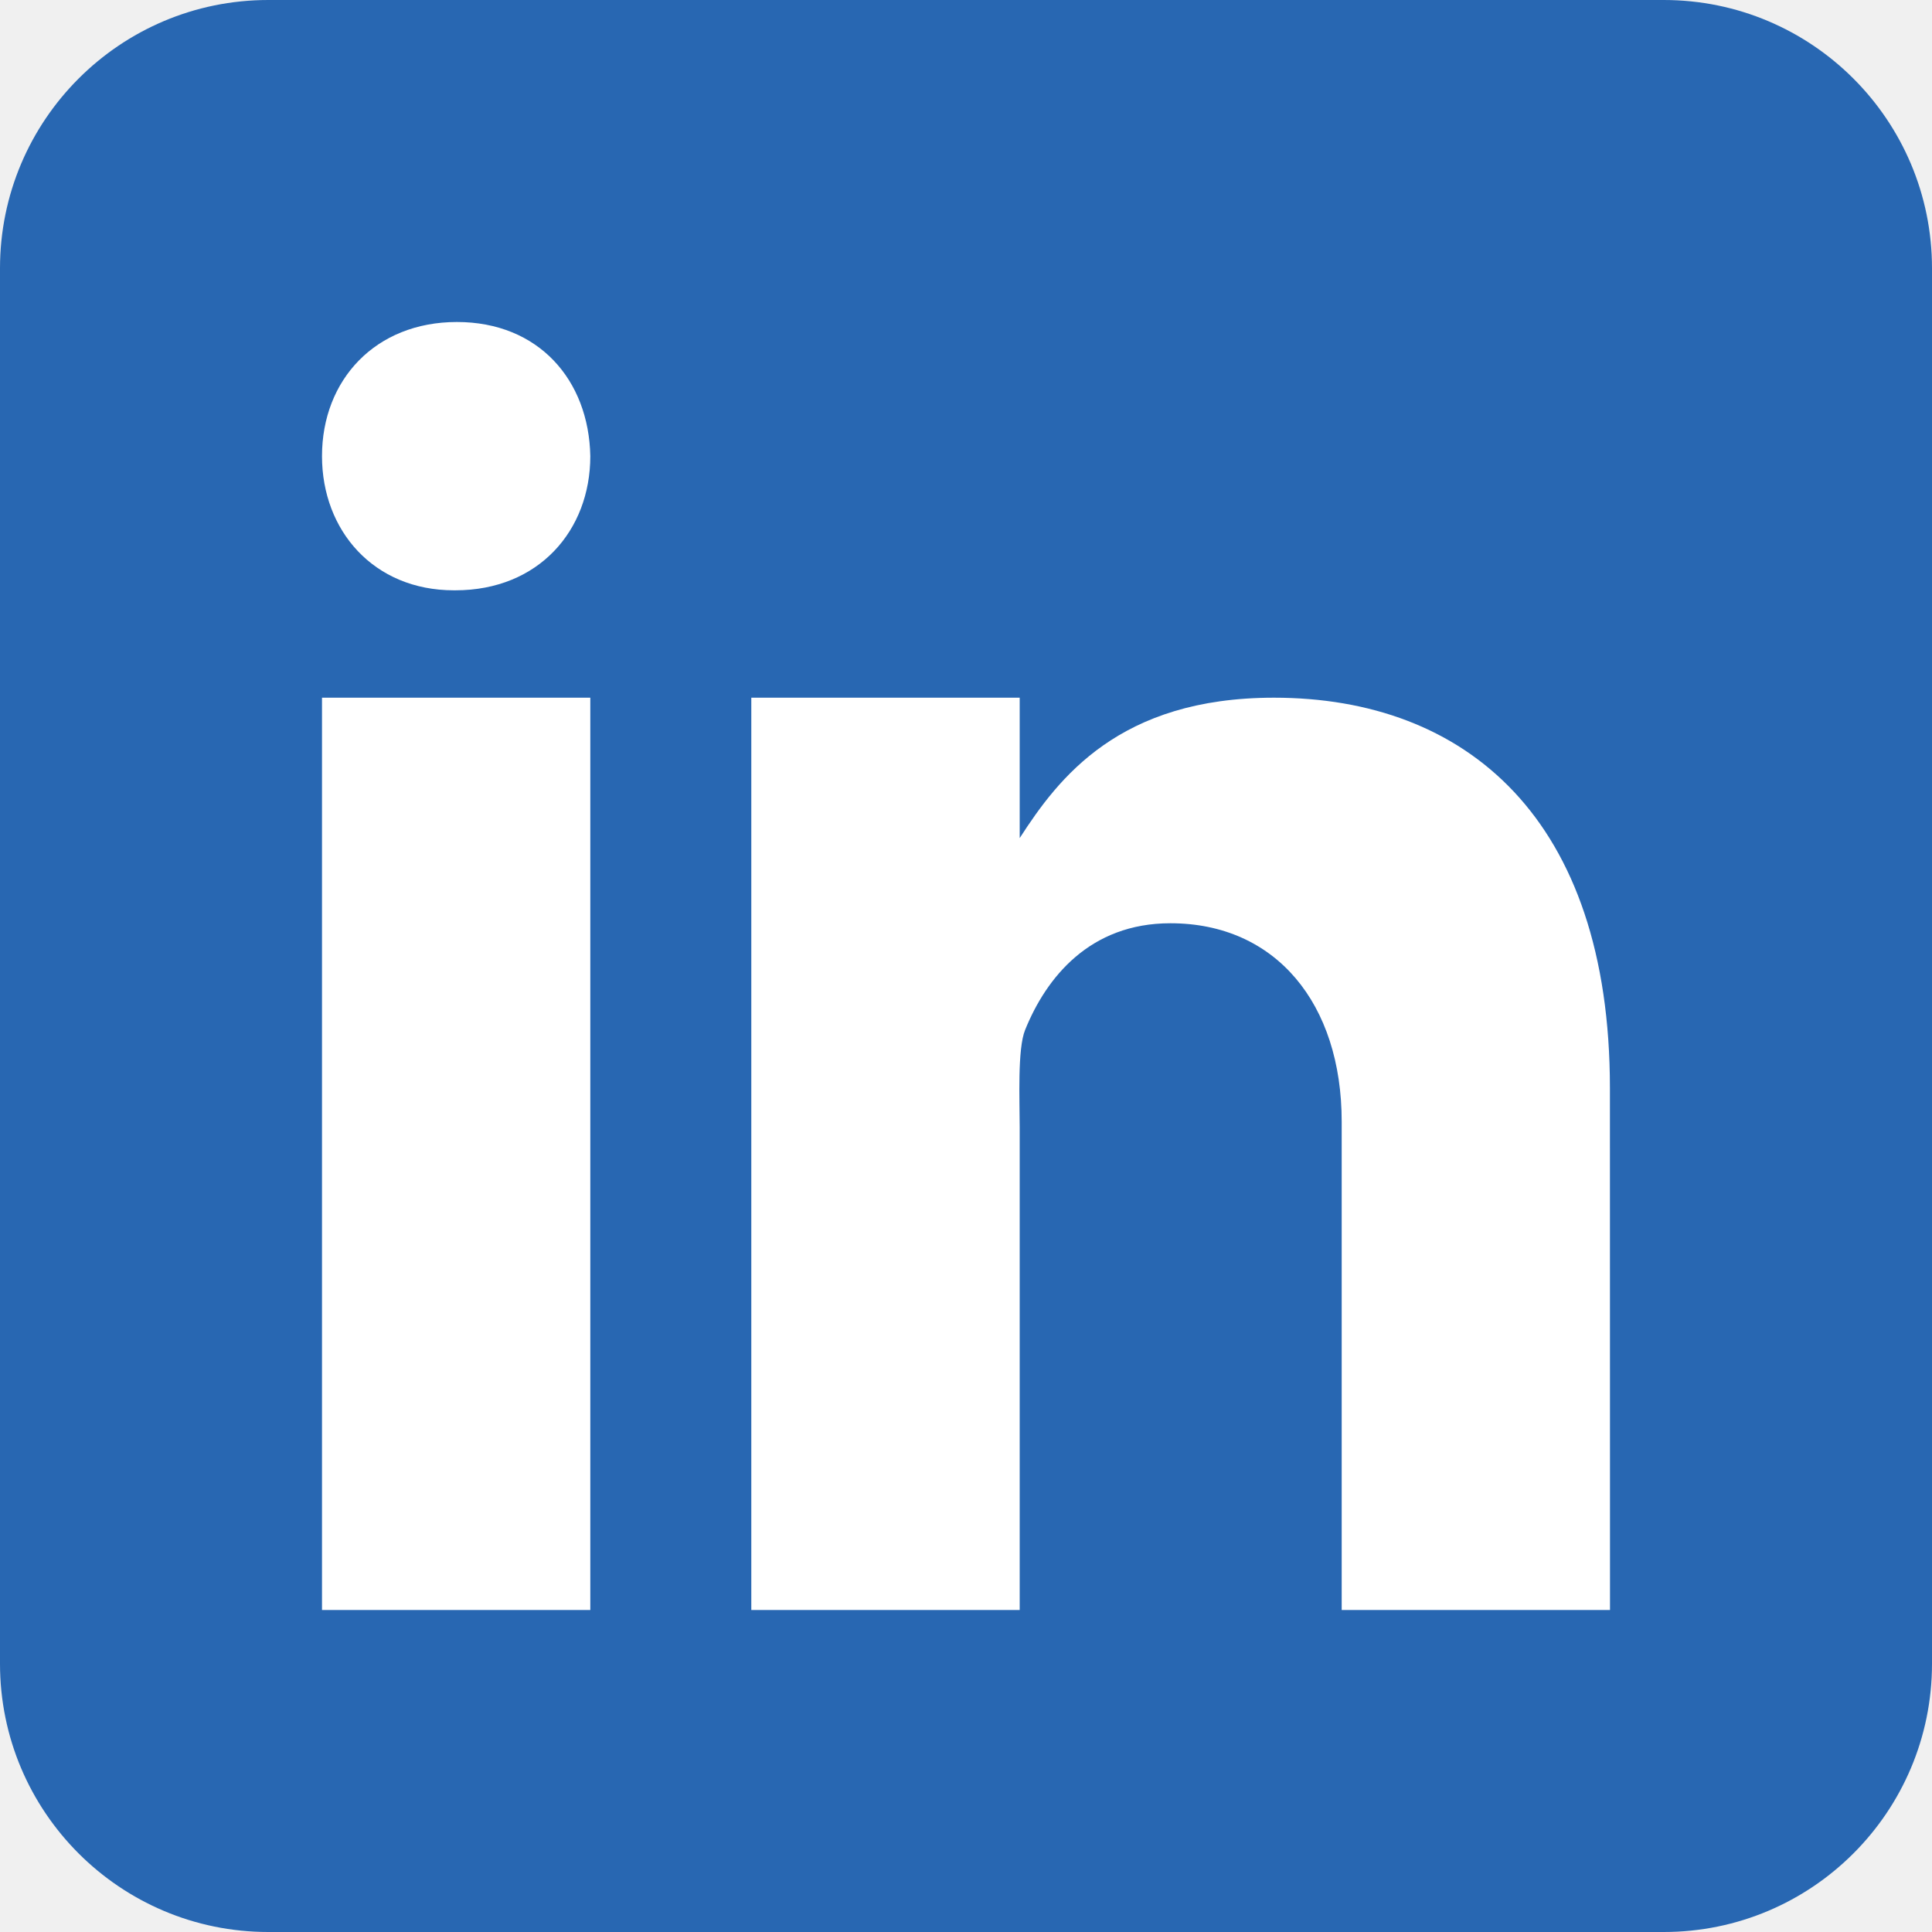
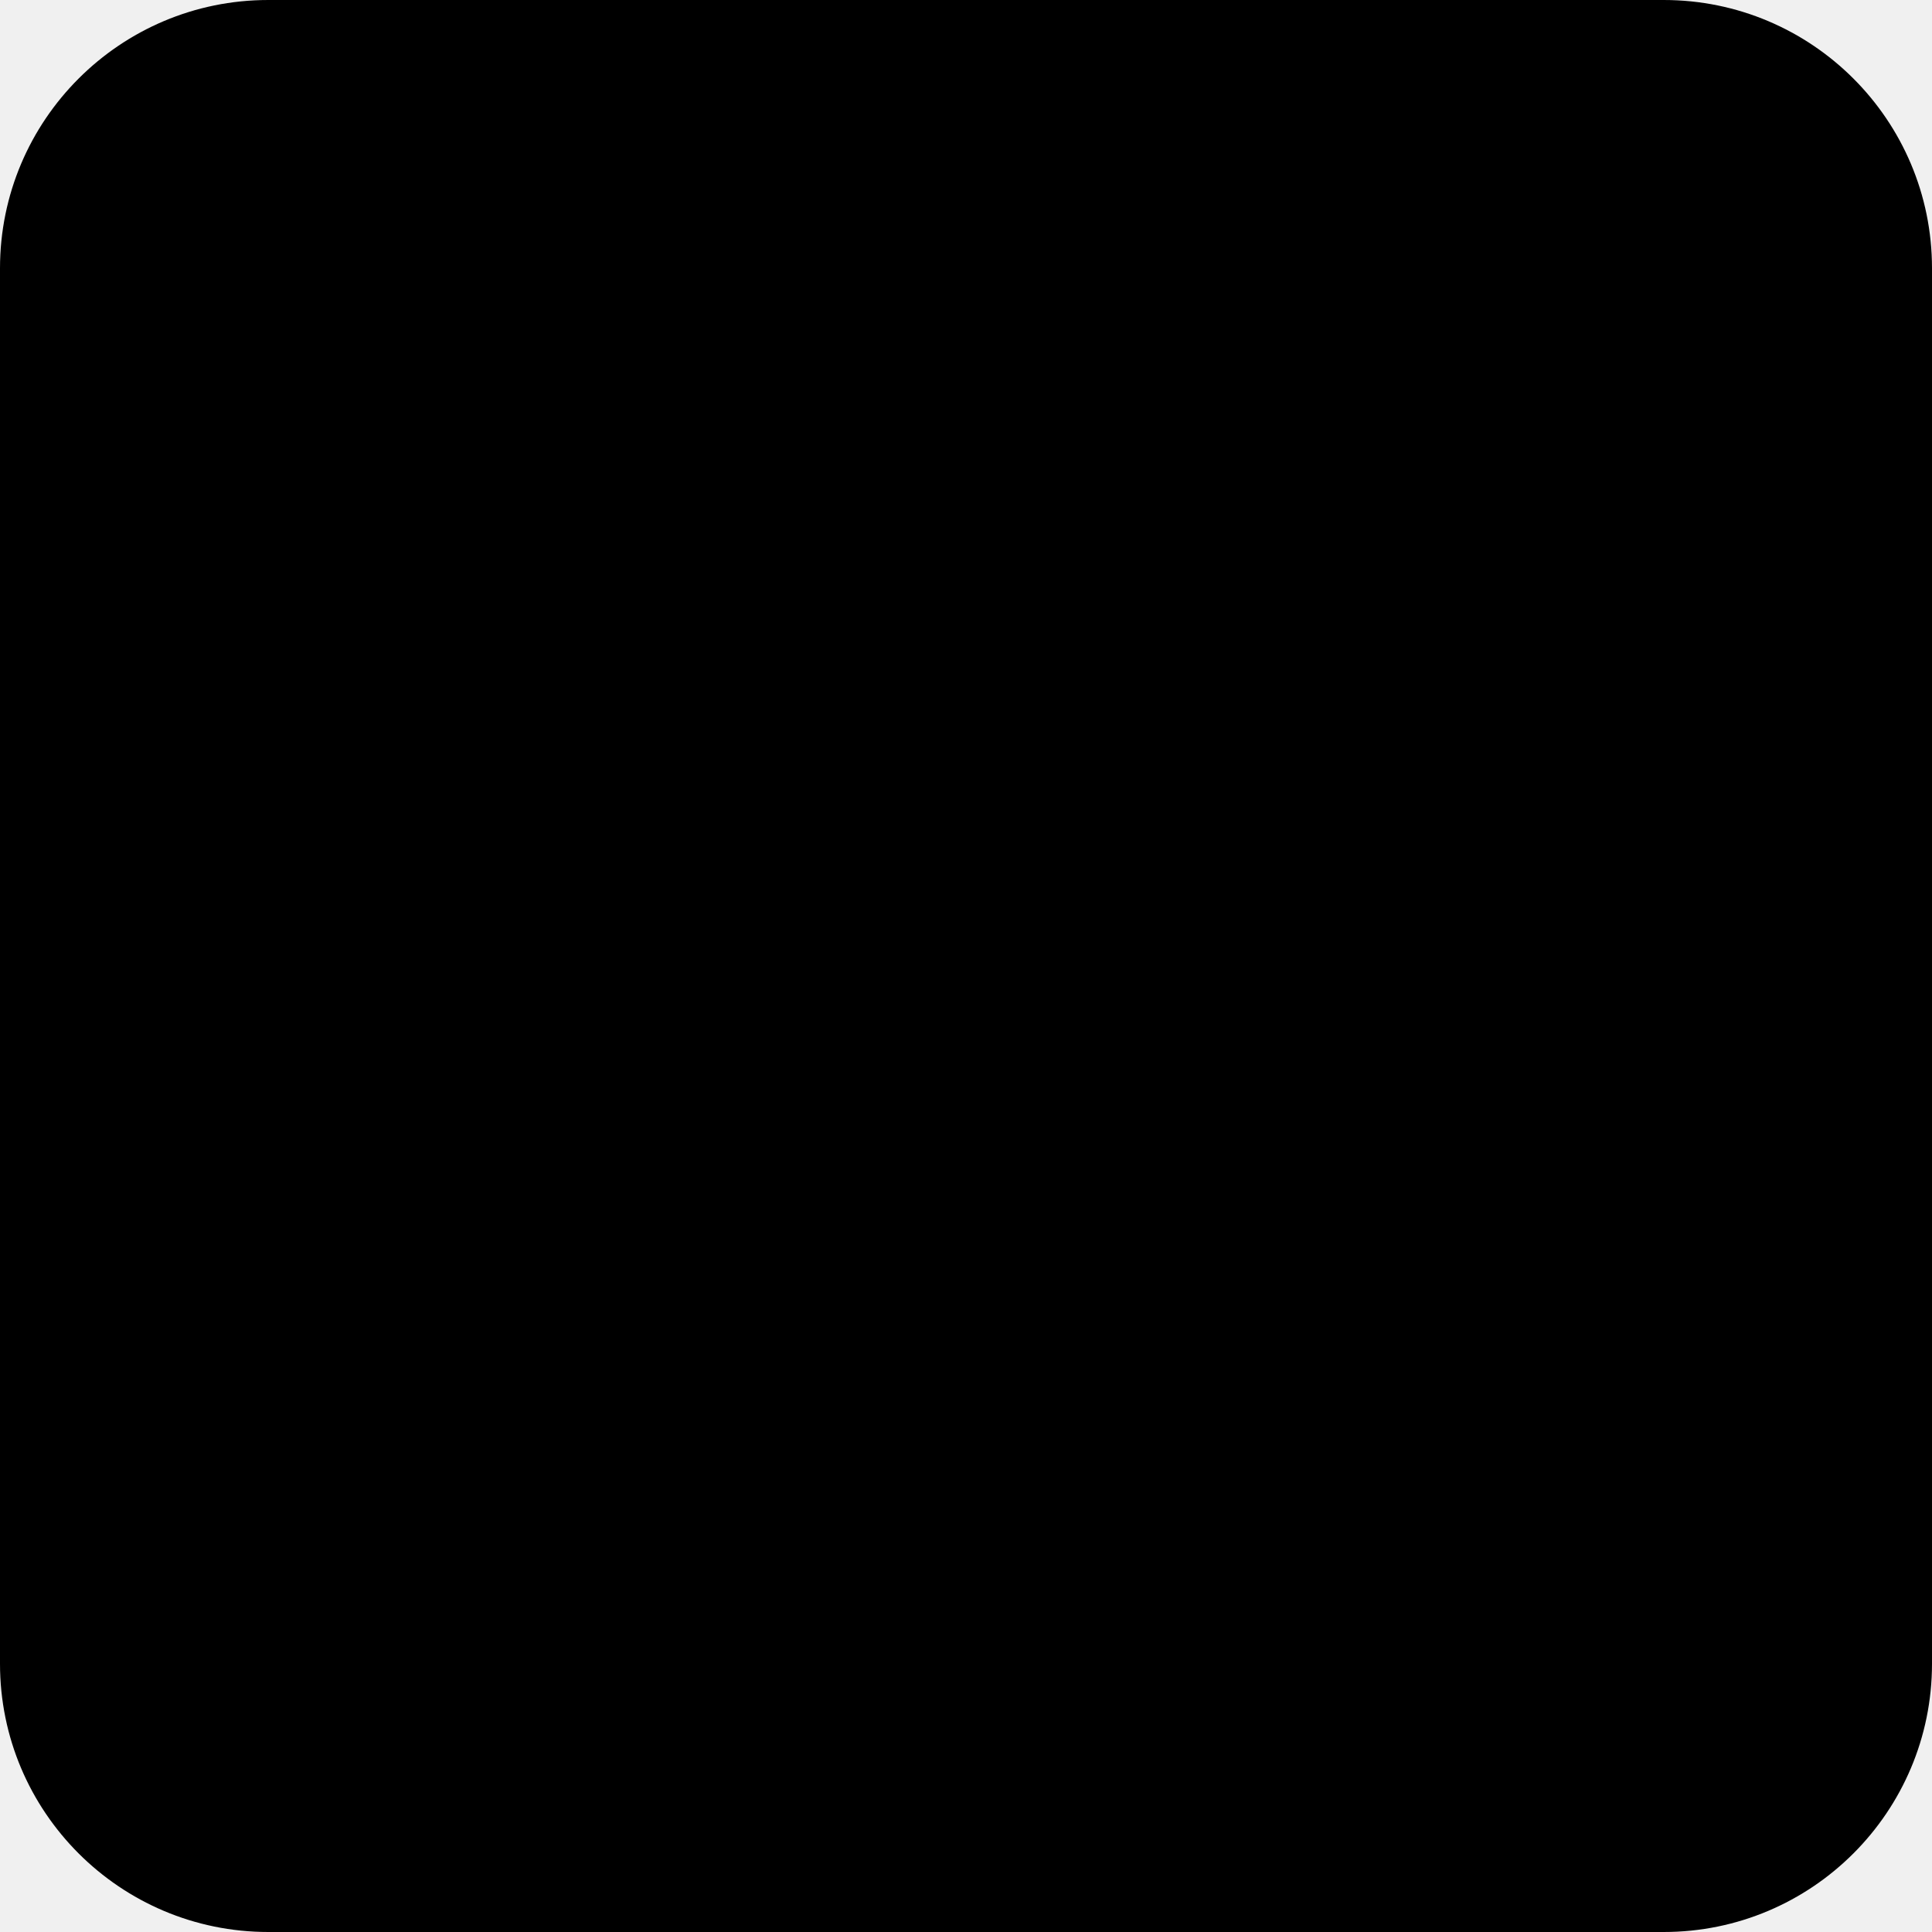
- <svg xmlns="http://www.w3.org/2000/svg" width="24" height="24" viewBox="0 0 24 24" fill="none">
-   <path d="M24 20.667C24 22.508 22.508 24 20.667 24H3.333C1.493 24 0 22.508 0 20.667V3.333C0 1.492 1.493 0 3.333 0H20.667C22.508 0 24 1.492 24 3.333V20.667Z" fill="#2867B2" />
-   <path d="M4 8.667H7.333V20H4V8.667ZM5.657 7.333H5.638C4.643 7.333 4 6.592 4 5.666C4 4.72 4.663 4 5.676 4C6.69 4 7.315 4.72 7.333 5.666C7.333 6.591 6.69 7.333 5.657 7.333ZM20 20H16.667V13.934C16.667 12.469 15.85 11.469 14.539 11.469C13.538 11.469 12.997 12.143 12.734 12.795C12.638 13.029 12.667 13.674 12.667 14V20H9.333V8.667H12.667V10.411C13.147 9.667 13.9 8.667 15.825 8.667C18.211 8.667 19.999 10.167 19.999 13.516L20 20Z" fill="white" />
+ <svg xmlns="http://www.w3.org/2000/svg" viewBox="0 0 24 24">
+   <path d="M24 20.667C24 22.508 22.508 24 20.667 24H3.333C1.493 24 0 22.508 0 20.667V3.333C0 1.492 1.493 0 3.333 0H20.667C22.508 0 24 1.492 24 3.333V20.667Z" />
+   <path d="M4 8.667H7.333V20H4V8.667ZM5.657 7.333H5.638C4.643 7.333 4 6.592 4 5.666C4 4.72 4.663 4 5.676 4C6.69 4 7.315 4.72 7.333 5.666C7.333 6.591 6.69 7.333 5.657 7.333ZM20 20H16.667V13.934C16.667 12.469 15.85 11.469 14.539 11.469C13.538 11.469 12.997 12.143 12.734 12.795C12.638 13.029 12.667 13.674 12.667 14V20H9.333V8.667H12.667V10.411C13.147 9.667 13.9 8.667 15.825 8.667C18.211 8.667 19.999 10.167 19.999 13.516L20 20Z" />
</svg>
